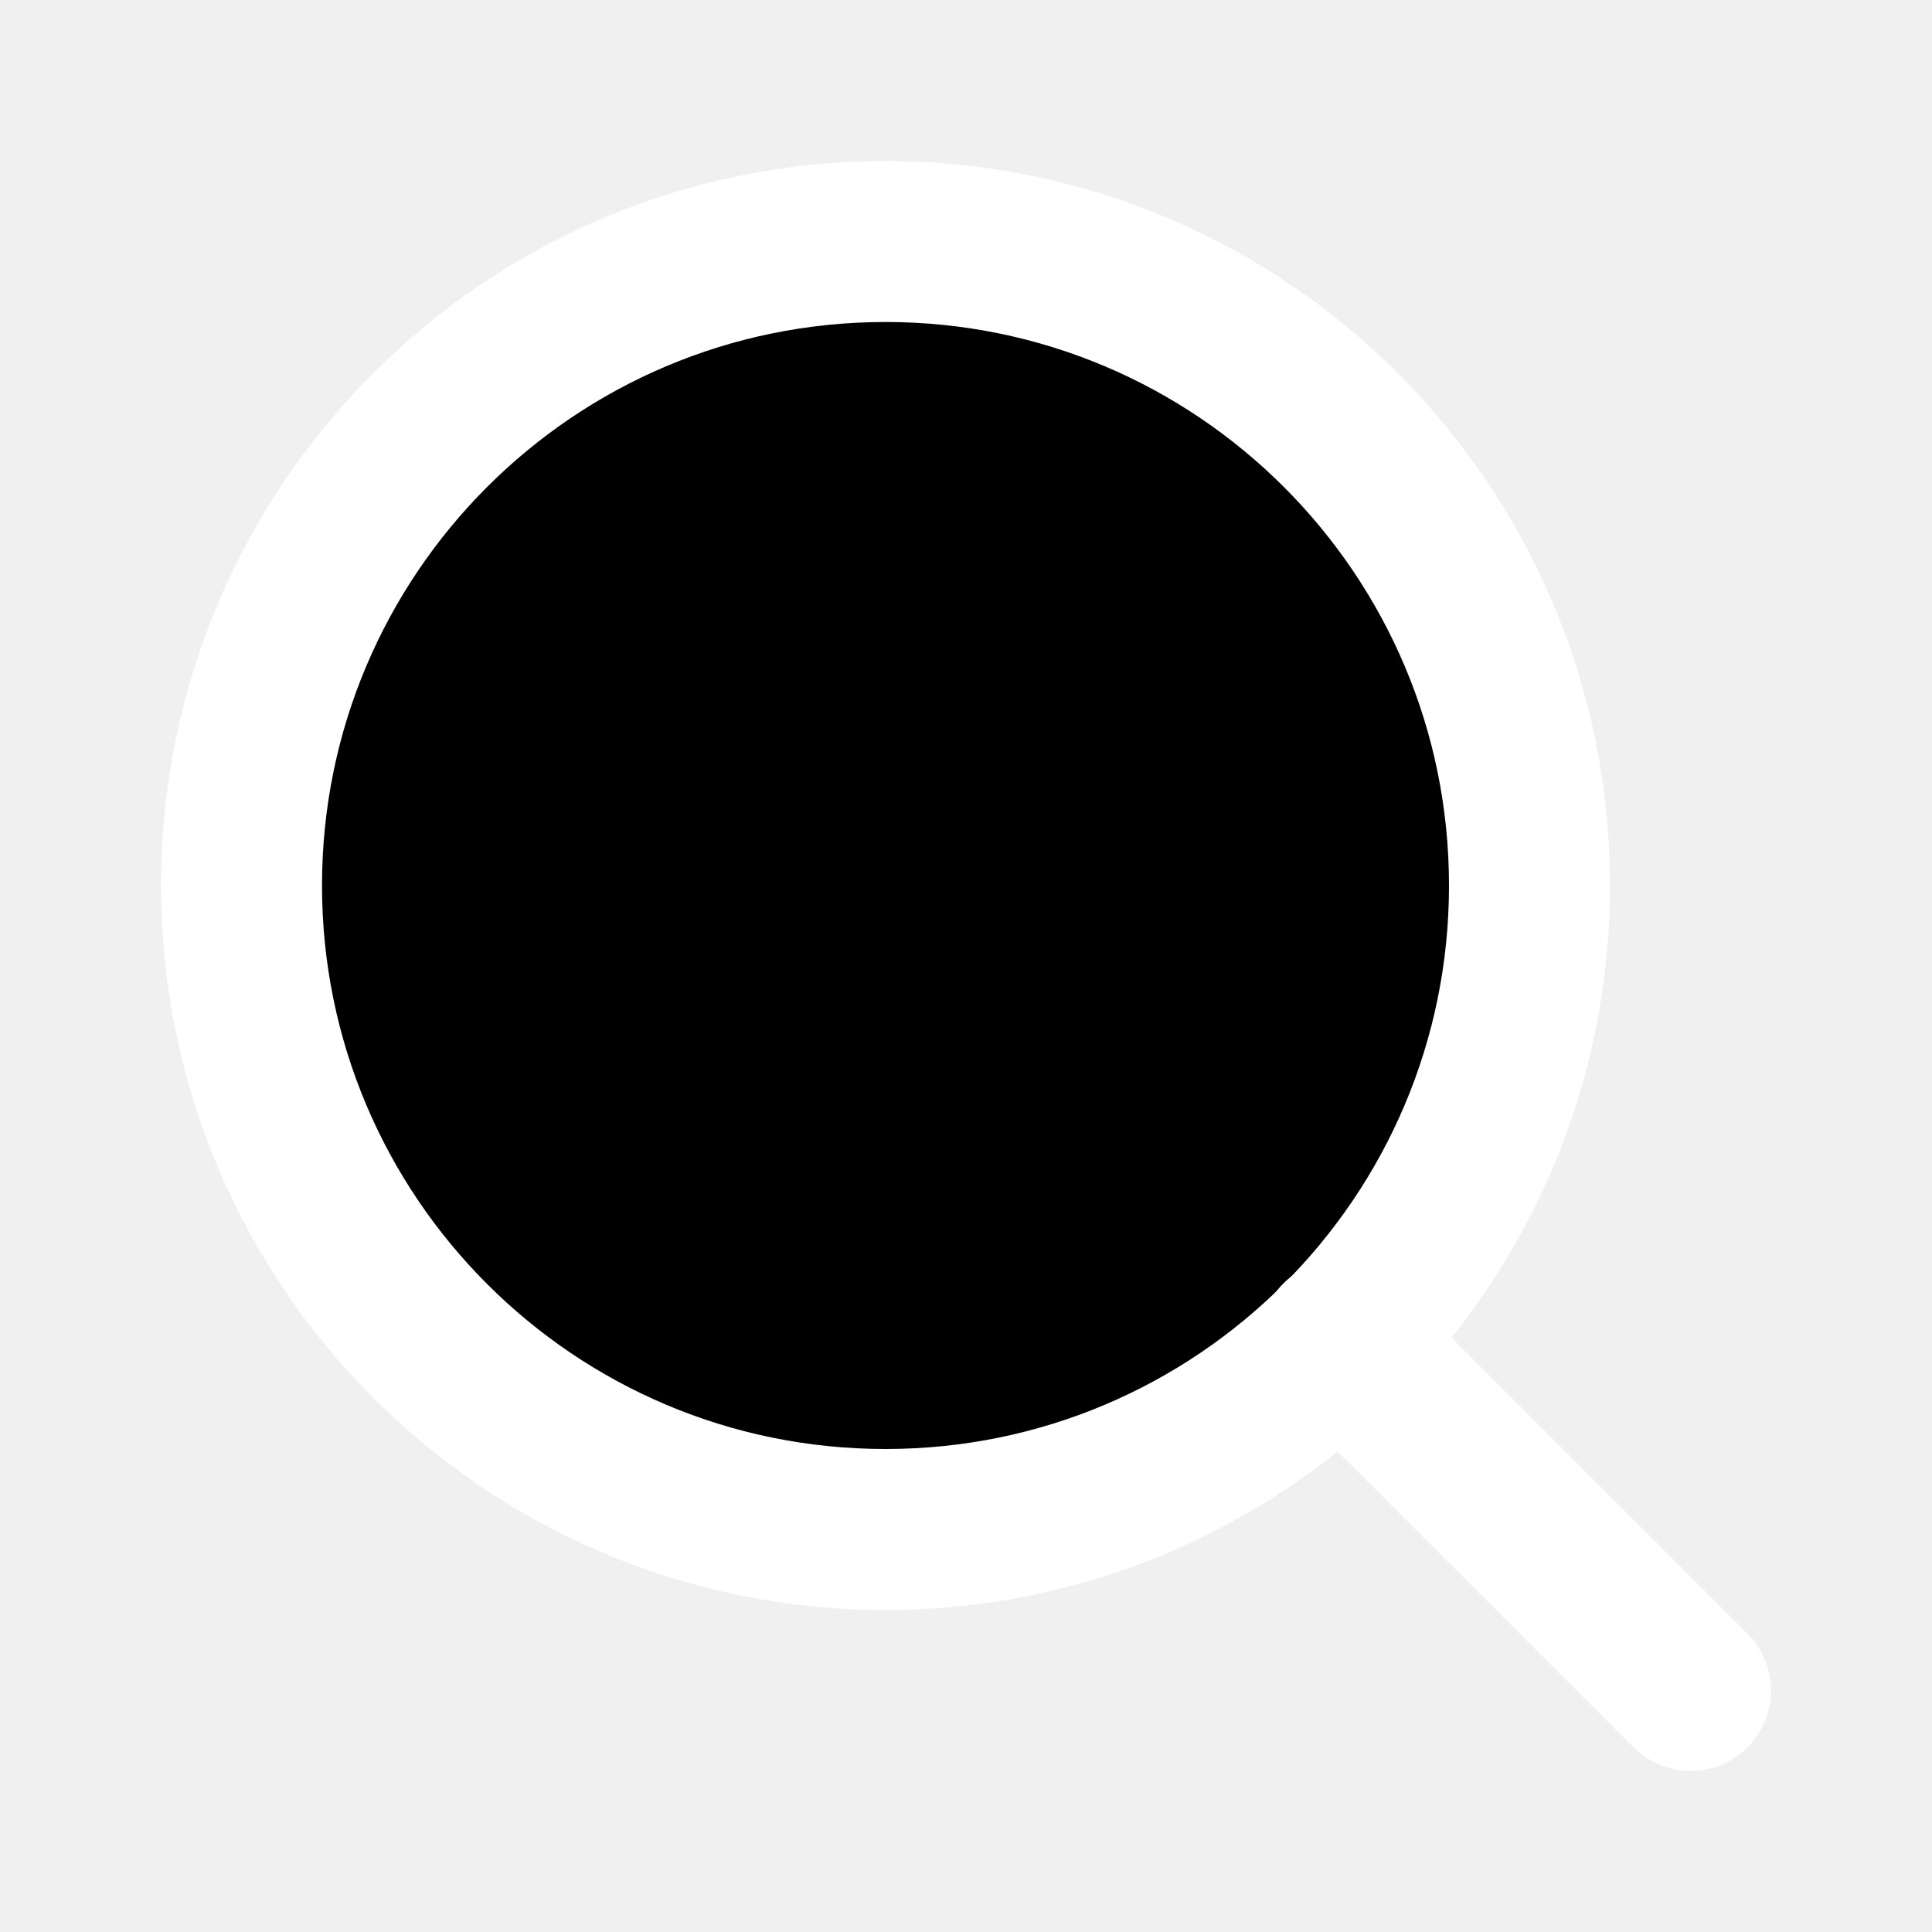
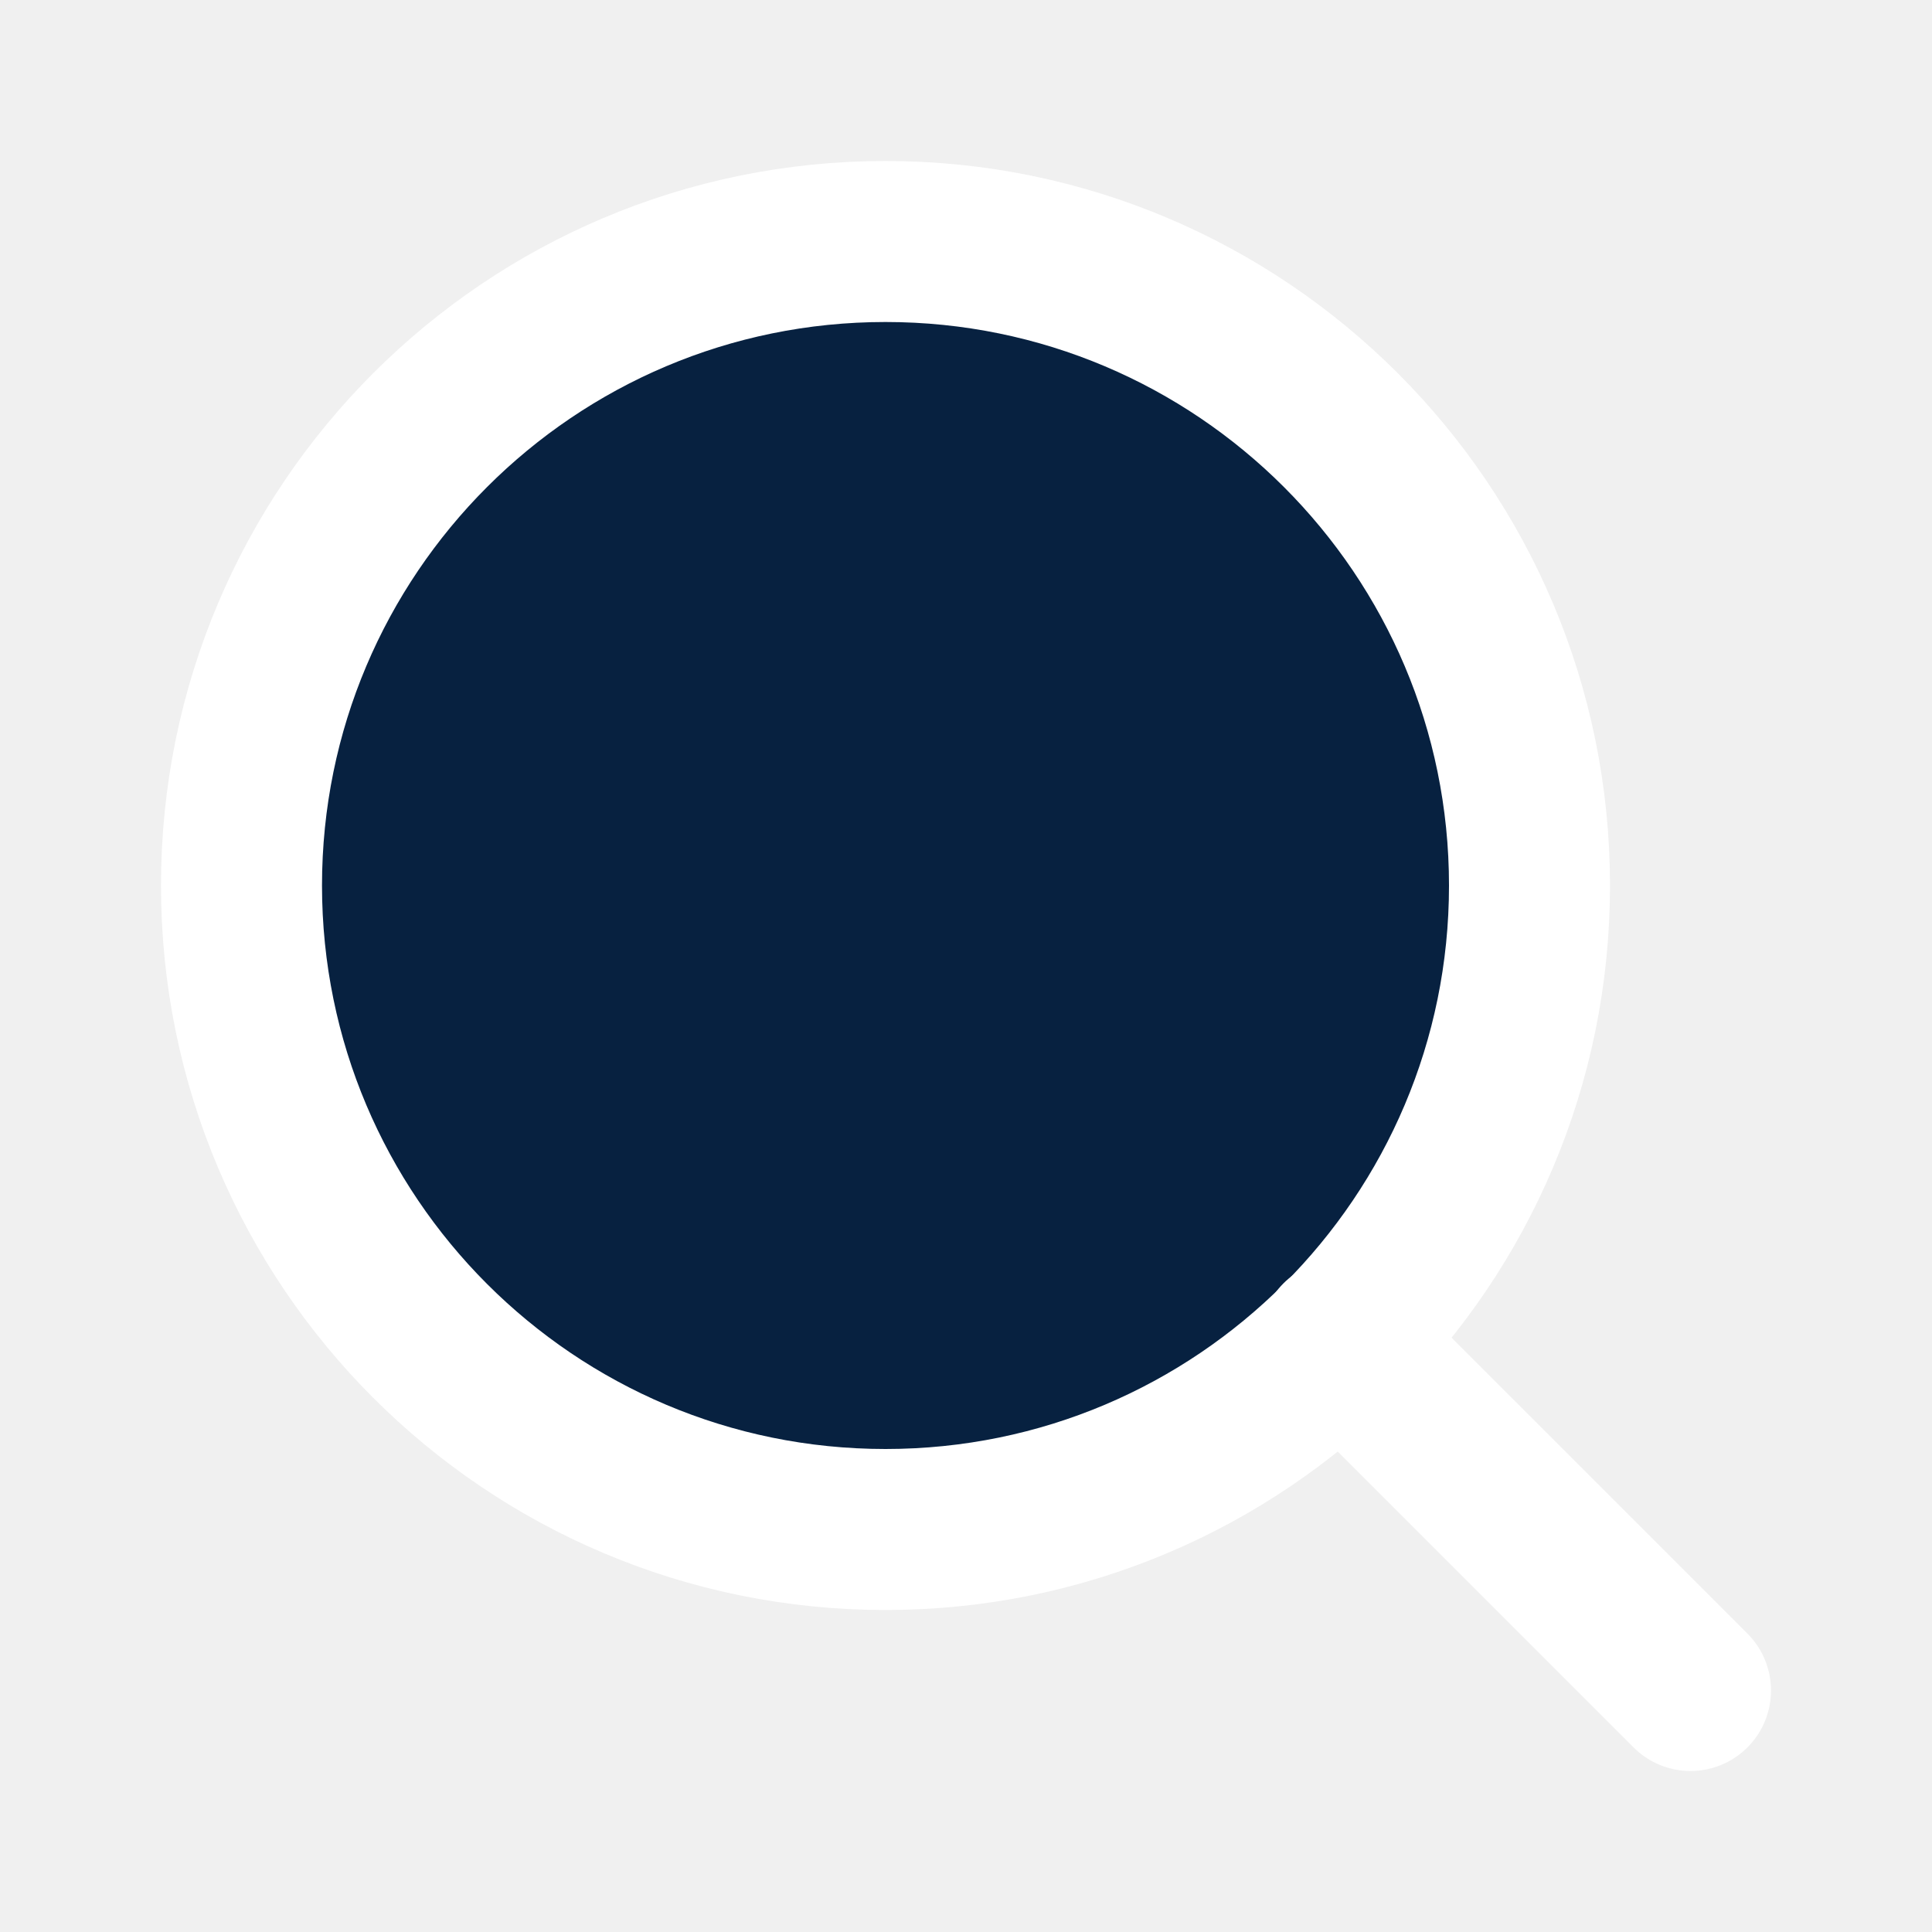
- <svg xmlns="http://www.w3.org/2000/svg" width="24" height="24" viewBox="0 0 24 24" fill="" stroke="white" stroke-width="2" stroke-linecap="round" stroke-linejoin="round" aria-hidden="true" focusable="false">
+ <svg xmlns="http://www.w3.org/2000/svg" width="24" height="24" viewBox="0 0 24 24" fill="#072140" stroke="white" stroke-width="2" stroke-linecap="round" stroke-linejoin="round" aria-hidden="true" focusable="false">
  <circle cx="11" cy="11" r="8" />
  <line x1="21" y1="21" x2="16.65" y2="16.65" />
</svg>
